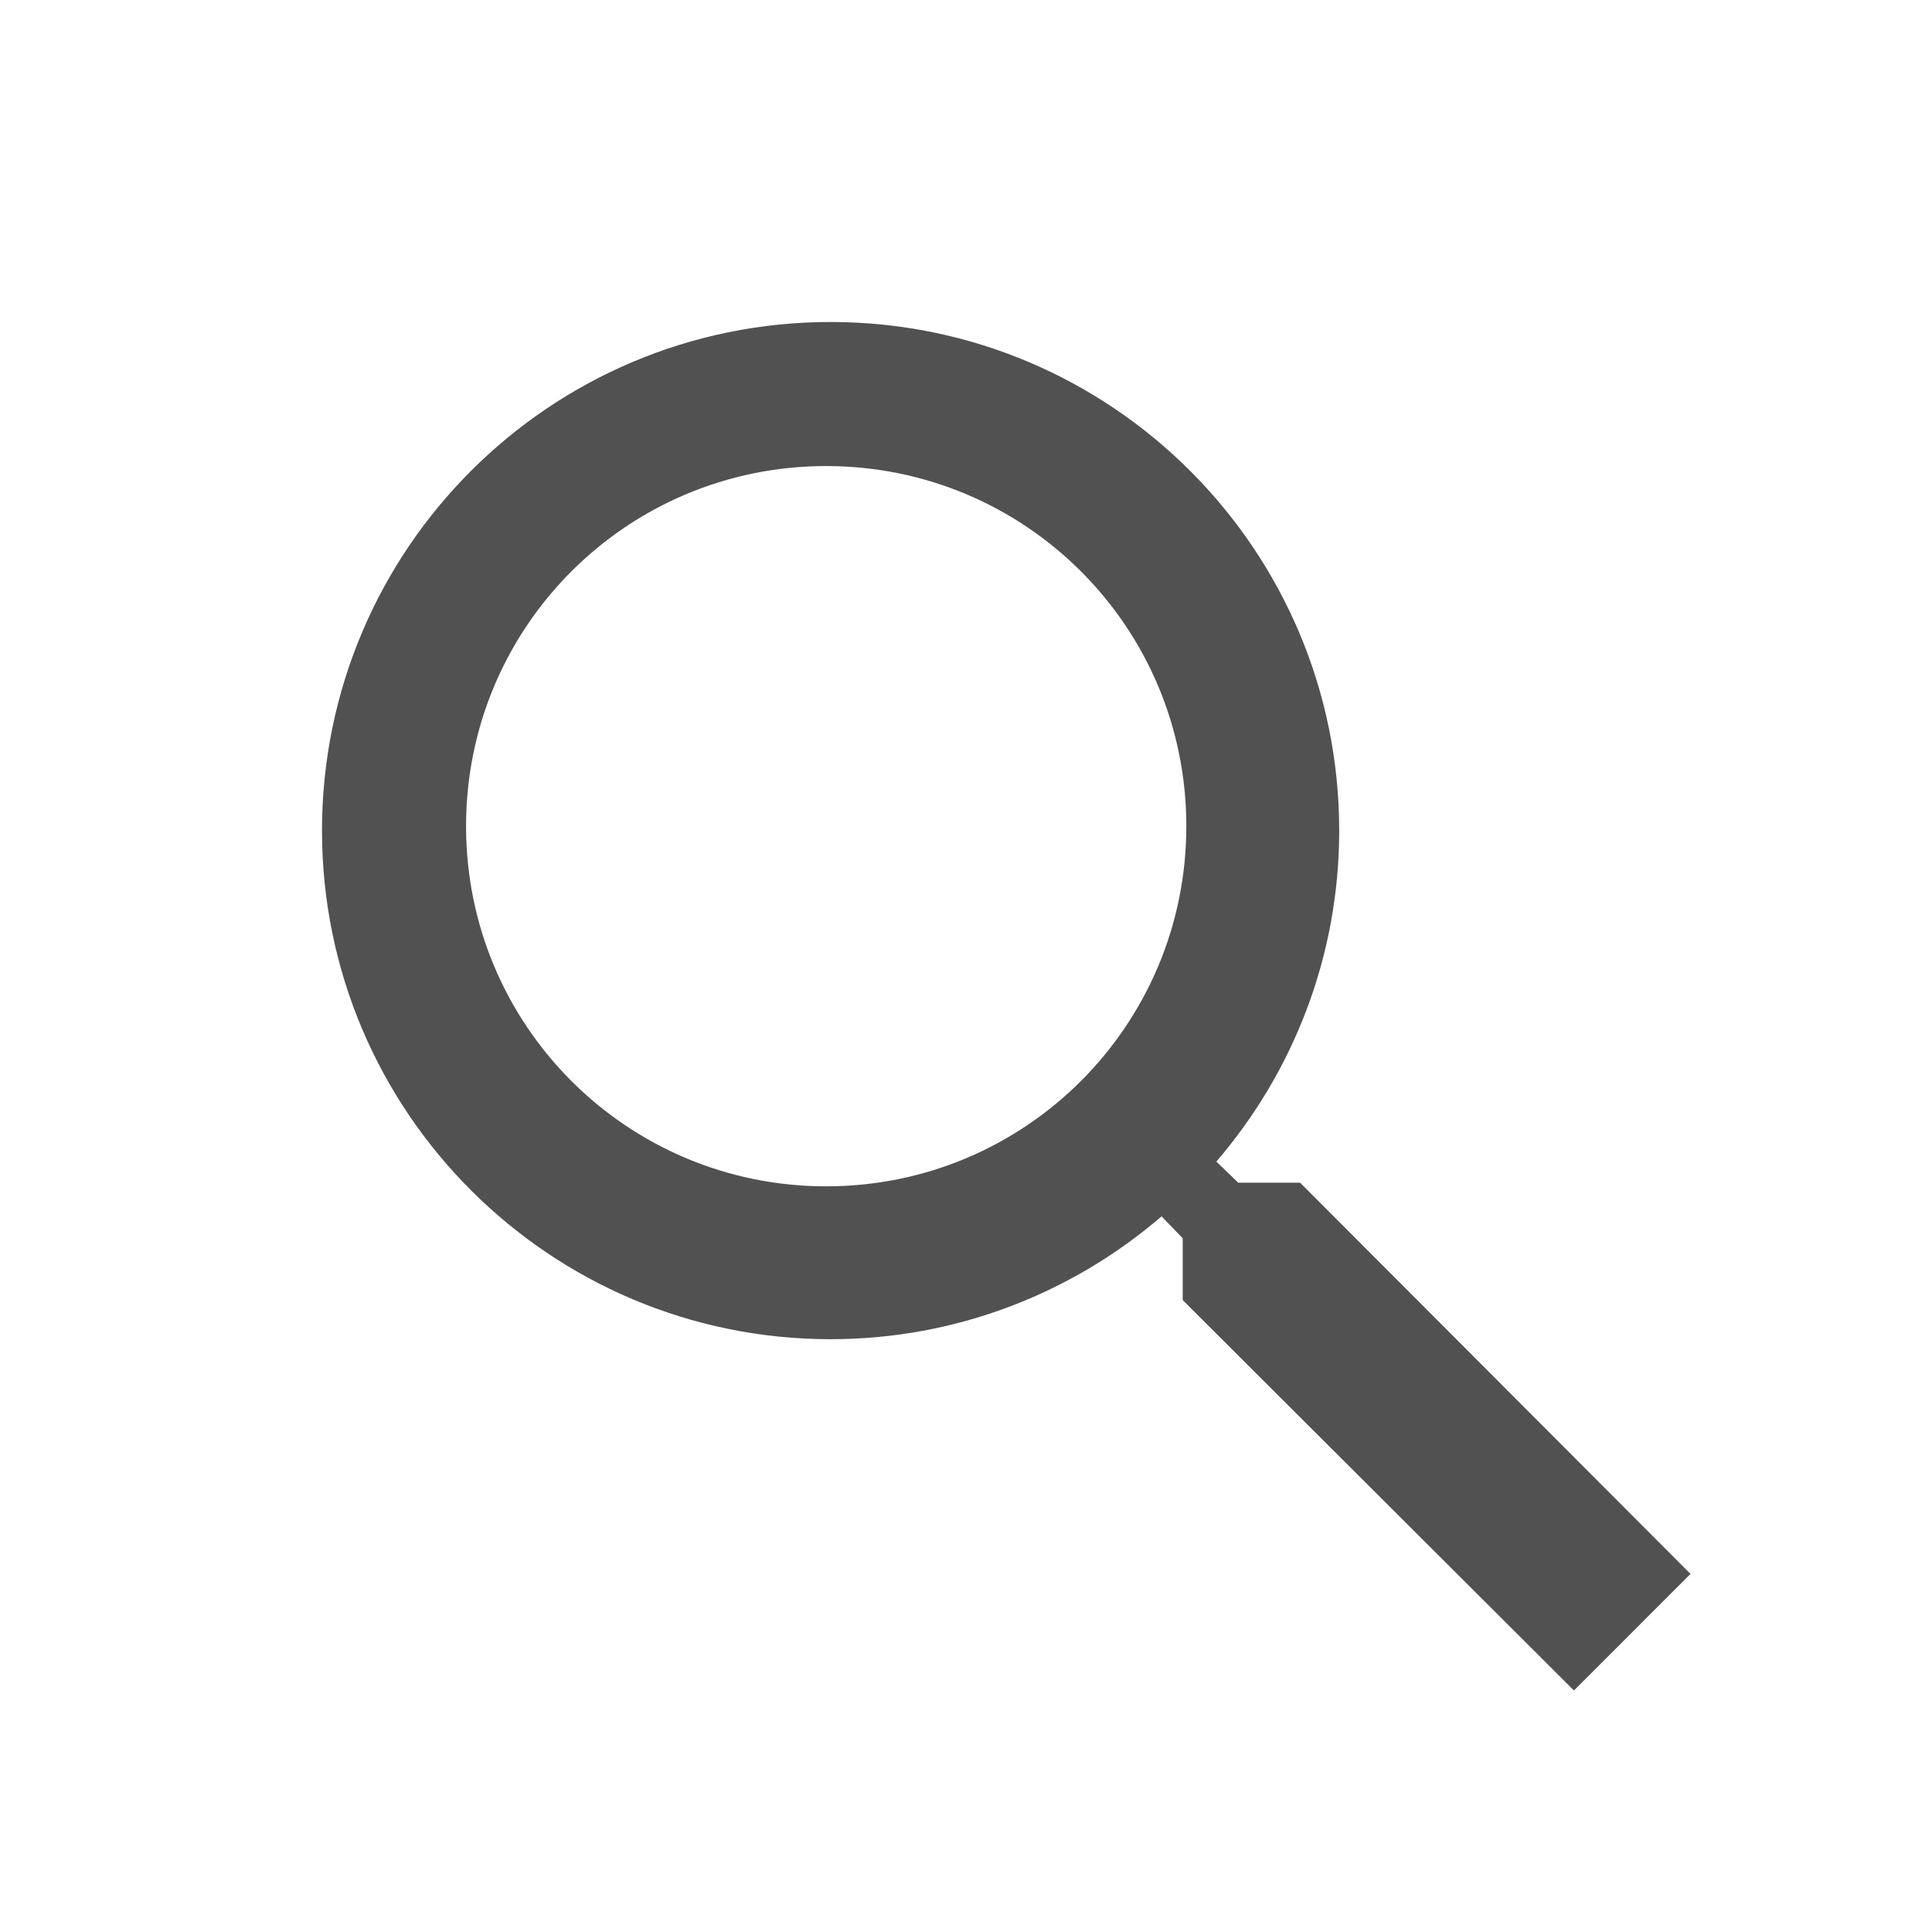
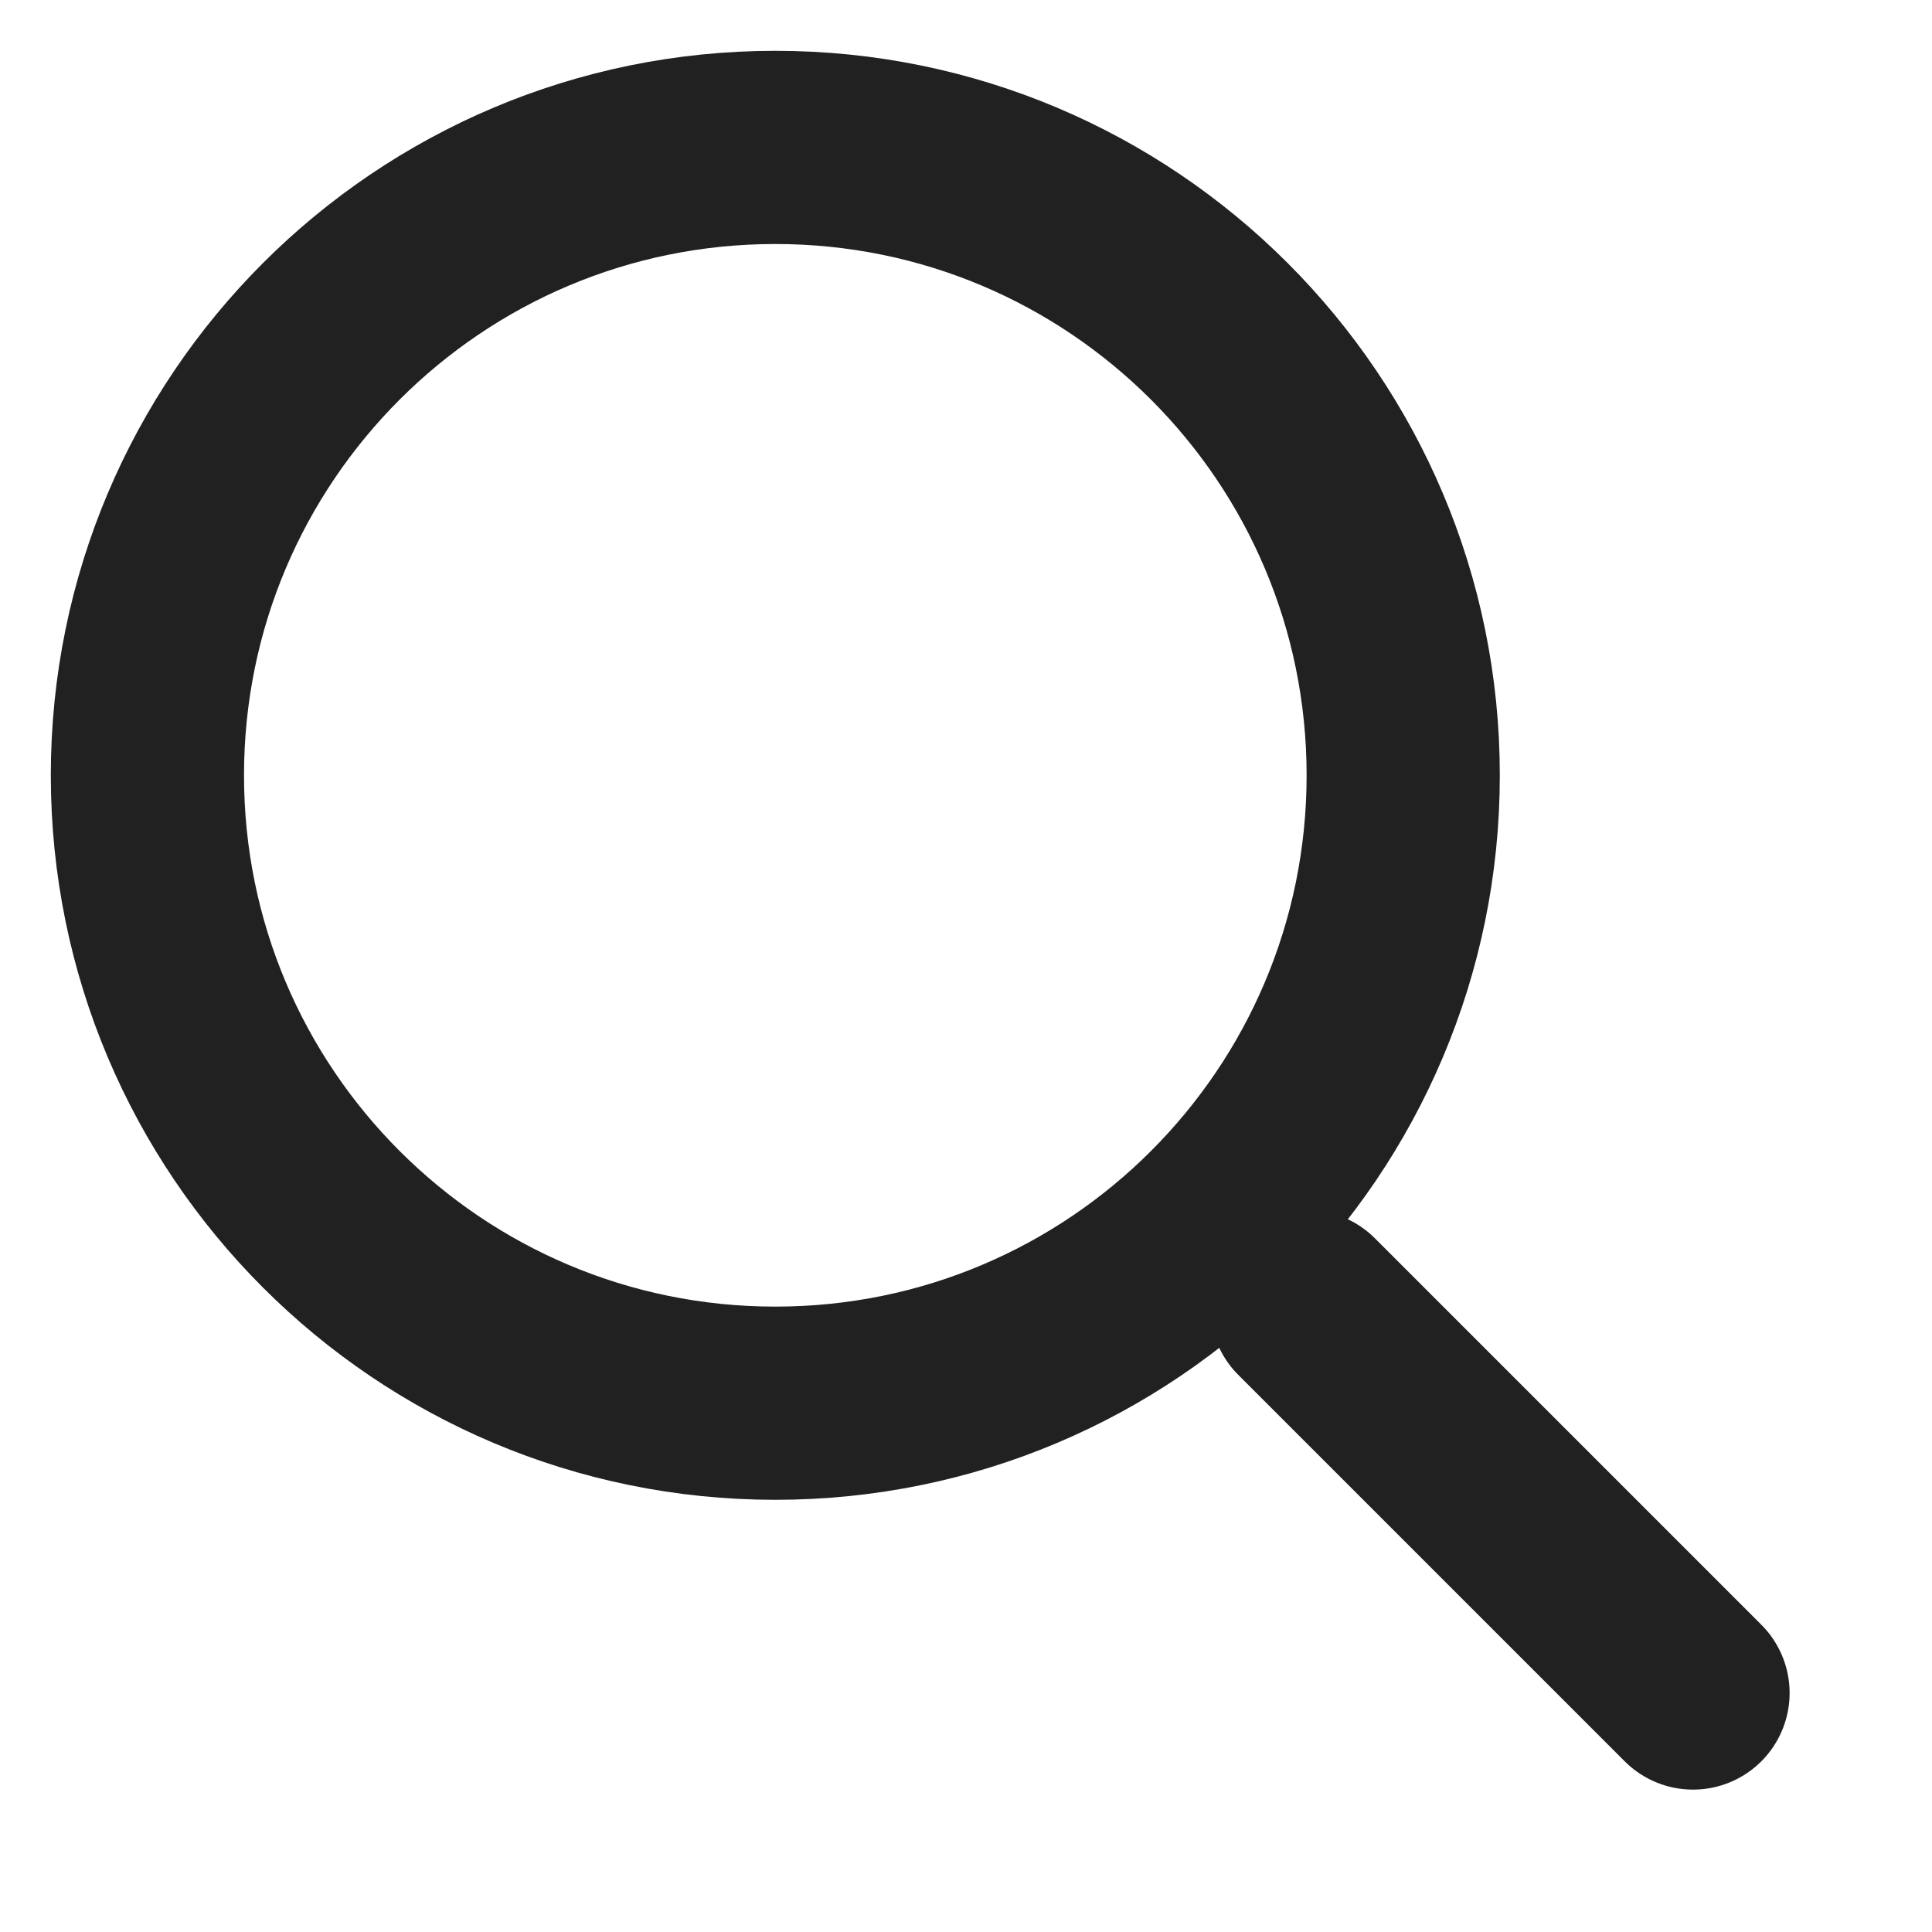
- <svg xmlns="http://www.w3.org/2000/svg" width="48" height="48" viewBox="0 0 48 48">
+ <svg xmlns="http://www.w3.org/2000/svg" width="20" height="20" viewBox="0 0 20 20">
  <g fill="none" fill-rule="evenodd">
    <g>
      <g>
        <g>
-           <path d="M0 0L48 0 48 48 0 48z" transform="translate(-472 -24) translate(472 24)" />
-           <path fill="#515151" fill-rule="nonzero" d="M32.3 29.384h-1.536l-.544-.525c1.905-2.216 3.052-5.093 3.052-8.223C33.272 13.656 27.615 8 20.636 8 13.656 8 8 13.657 8 20.636c0 6.979 5.657 12.636 12.636 12.636 3.13 0 6.007-1.147 8.223-3.052l.525.544V32.3l9.72 9.7L42 39.103l-9.7-9.72zm-11.774.09c-4.95 0-8.947-3.997-8.947-8.948 0-4.95 3.996-8.947 8.947-8.947 4.951 0 8.948 3.996 8.948 8.947 0 4.951-3.997 8.948-8.948 8.948z" transform="translate(-472 -24) translate(472 24)" />
+           <g>
+             <g>
+               <path d="M0 0L20 0 20 20 0 20z" transform="translate(-1508 -22) translate(1508 14) translate(0 8)" />
+               <g stroke="#212121" stroke-linecap="round" stroke-linejoin="round" stroke-width="2" transform="translate(-1508 -22) translate(1508 14) translate(0 8) translate(1 1)">
+                 <circle cx="7.026" cy="7.026" r="6.5" />
+                 <path d="M12.526 12.526L16.526 16.526" />
+               </g>
+             </g>
+           </g>
        </g>
      </g>
    </g>
  </g>
</svg>
